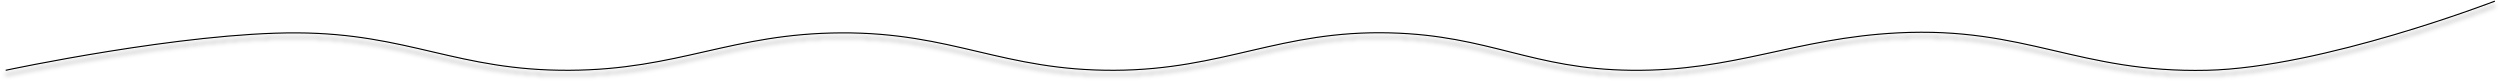
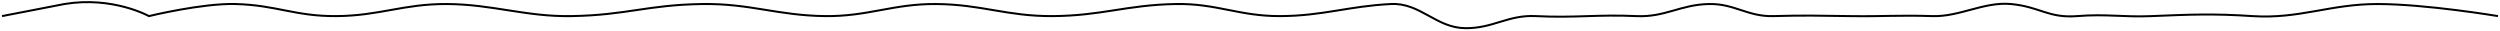
- <svg xmlns="http://www.w3.org/2000/svg" width="2205" height="71" viewBox="0 0 2205 71" fill="none">
-   <g filter="url(#filter0_d_15_2)">
-     <path d="M5 62C5 62 161.695 28.527 262 29C360.409 29.464 403.591 62.482 502 62C598.515 61.527 645.485 29.473 742 29C840.409 28.518 884.591 62.482 983 62C1079.52 61.527 1129.51 26.564 1226 29C1313.81 31.217 1351.16 61.082 1439 62C1530.22 62.953 1582.89 33.665 1674 29C1786.53 23.238 1833.85 64.553 1946.5 62C2048.49 59.688 2200.5 1 2200.5 1" stroke="black" />
-   </g>
-   <defs>
-     <filter id="filter0_d_15_2" x="0.897" y="0.534" width="2203.78" height="70.08" filterUnits="userSpaceOnUse" color-interpolation-filters="sRGB">
-       <feFlood flood-opacity="0" result="BackgroundImageFix" />
-       <feColorMatrix in="SourceAlpha" type="matrix" values="0 0 0 0 0 0 0 0 0 0 0 0 0 0 0 0 0 0 127 0" result="hardAlpha" />
-       <feOffset dy="4" />
-       <feGaussianBlur stdDeviation="2" />
-       <feComposite in2="hardAlpha" operator="out" />
-       <feColorMatrix type="matrix" values="0 0 0 0 0 0 0 0 0 0 0 0 0 0 0 0 0 0 0.25 0" />
-       <feBlend mode="normal" in2="BackgroundImageFix" result="effect1_dropShadow_15_2" />
-       <feBlend mode="normal" in="SourceGraphic" in2="effect1_dropShadow_15_2" result="shape" />
-     </filter>
-   </defs>
+ <svg xmlns="http://www.w3.org/2000/svg" width="1242" height="15" viewBox="0 0 1242 15" fill="none">
+   <path d="M1 8L32 2C56 -2 74 8 74 8C74 8 100.438 1.552 117 2C137.435 2.552 146.558 8.127 167 8C188.606 7.866 200.394 1.88 222 2C244.771 2.127 261.232 8.4 284 8C311.433 7.518 321.566 2.389 349 2C372.546 1.667 386.453 7.741 410 8C431.217 8.233 443.783 1.839 465 2C487.771 2.173 500.229 8.151 523 8C547.325 7.839 559.678 2.448 584 2C604.439 1.624 615.558 8.086 636 8C657.218 7.911 669.809 3.063 691 2C705.62 1.267 713.362 13.868 728 14C741.867 14.125 749.15 7.302 763 8C782.641 8.99 793.354 7.101 813 8C827.238 8.652 834.75 2.288 849 2C861.712 1.743 868.291 8.366 881 8C896.018 7.568 903.978 7.779 919 8C935.567 8.244 943.44 7.457 960 8C973.476 8.442 985.572 0.783 999 2C1013.39 3.304 1017.6 9.153 1032 8C1046.59 6.832 1054.37 8.605 1069 8C1088.65 7.188 1099.38 6.724 1119 8C1142.38 9.521 1157.57 2 1181 2C1205.21 2 1241 8 1241 8" stroke="black" />
</svg>
